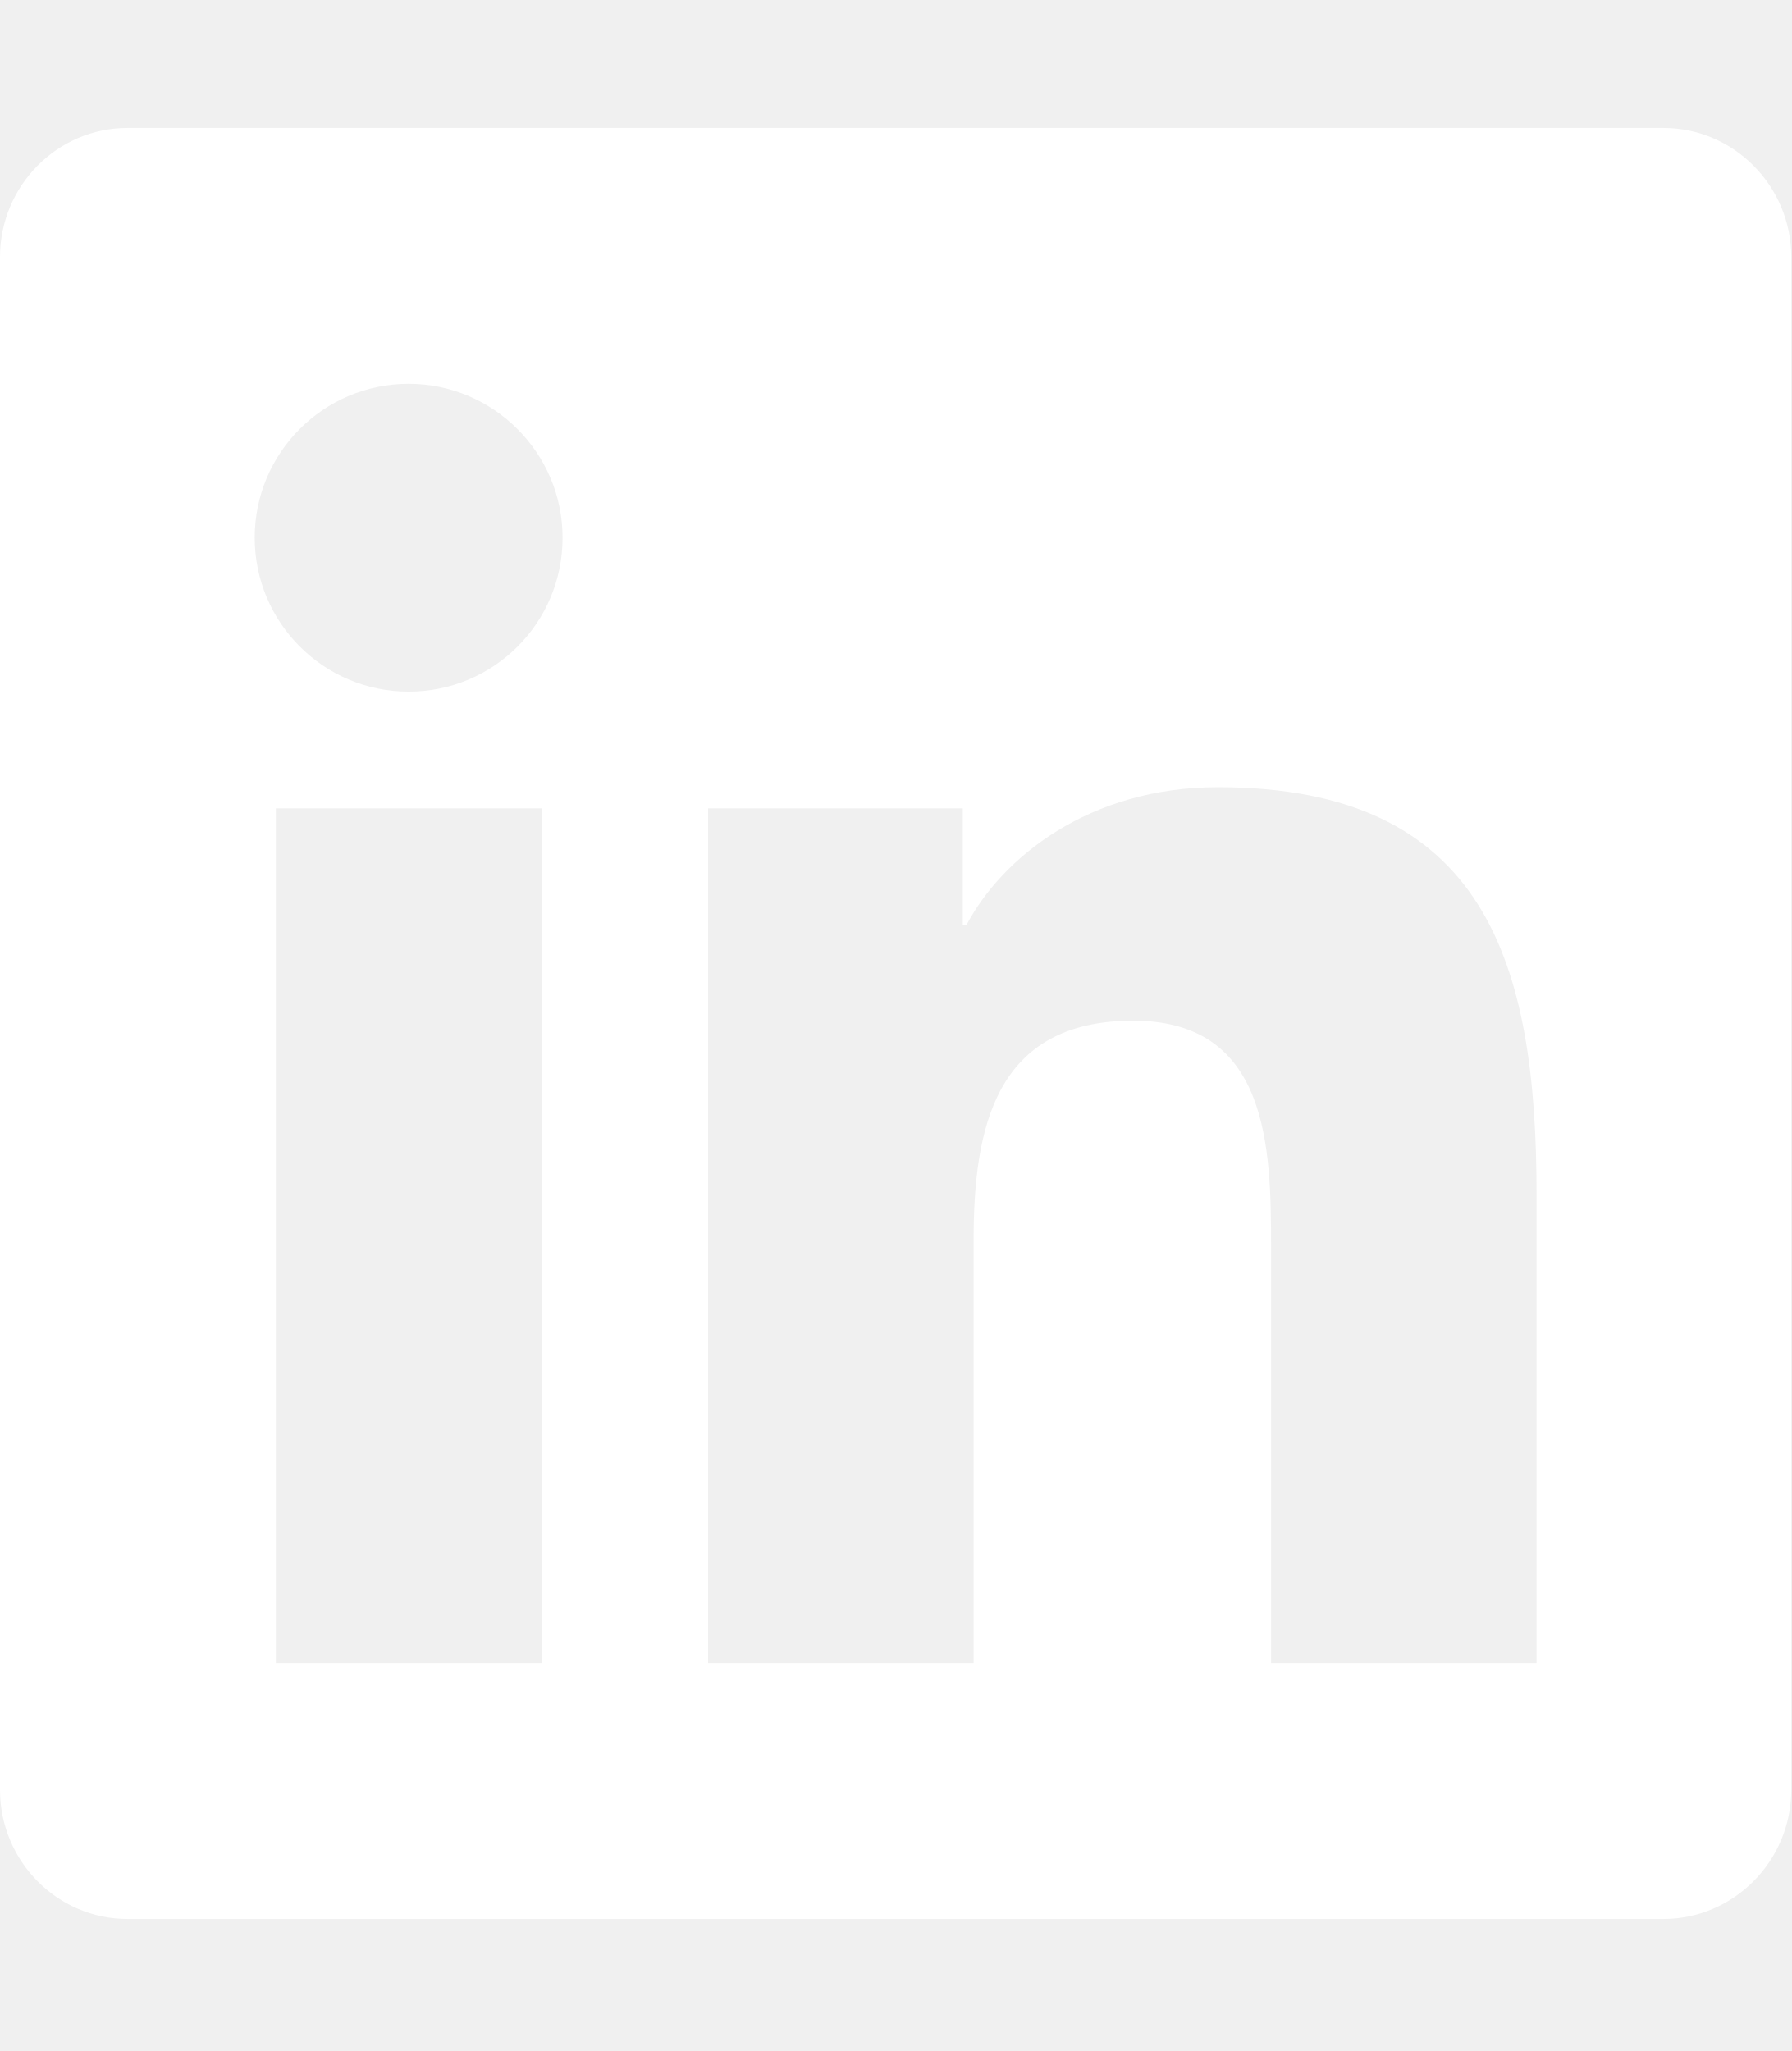
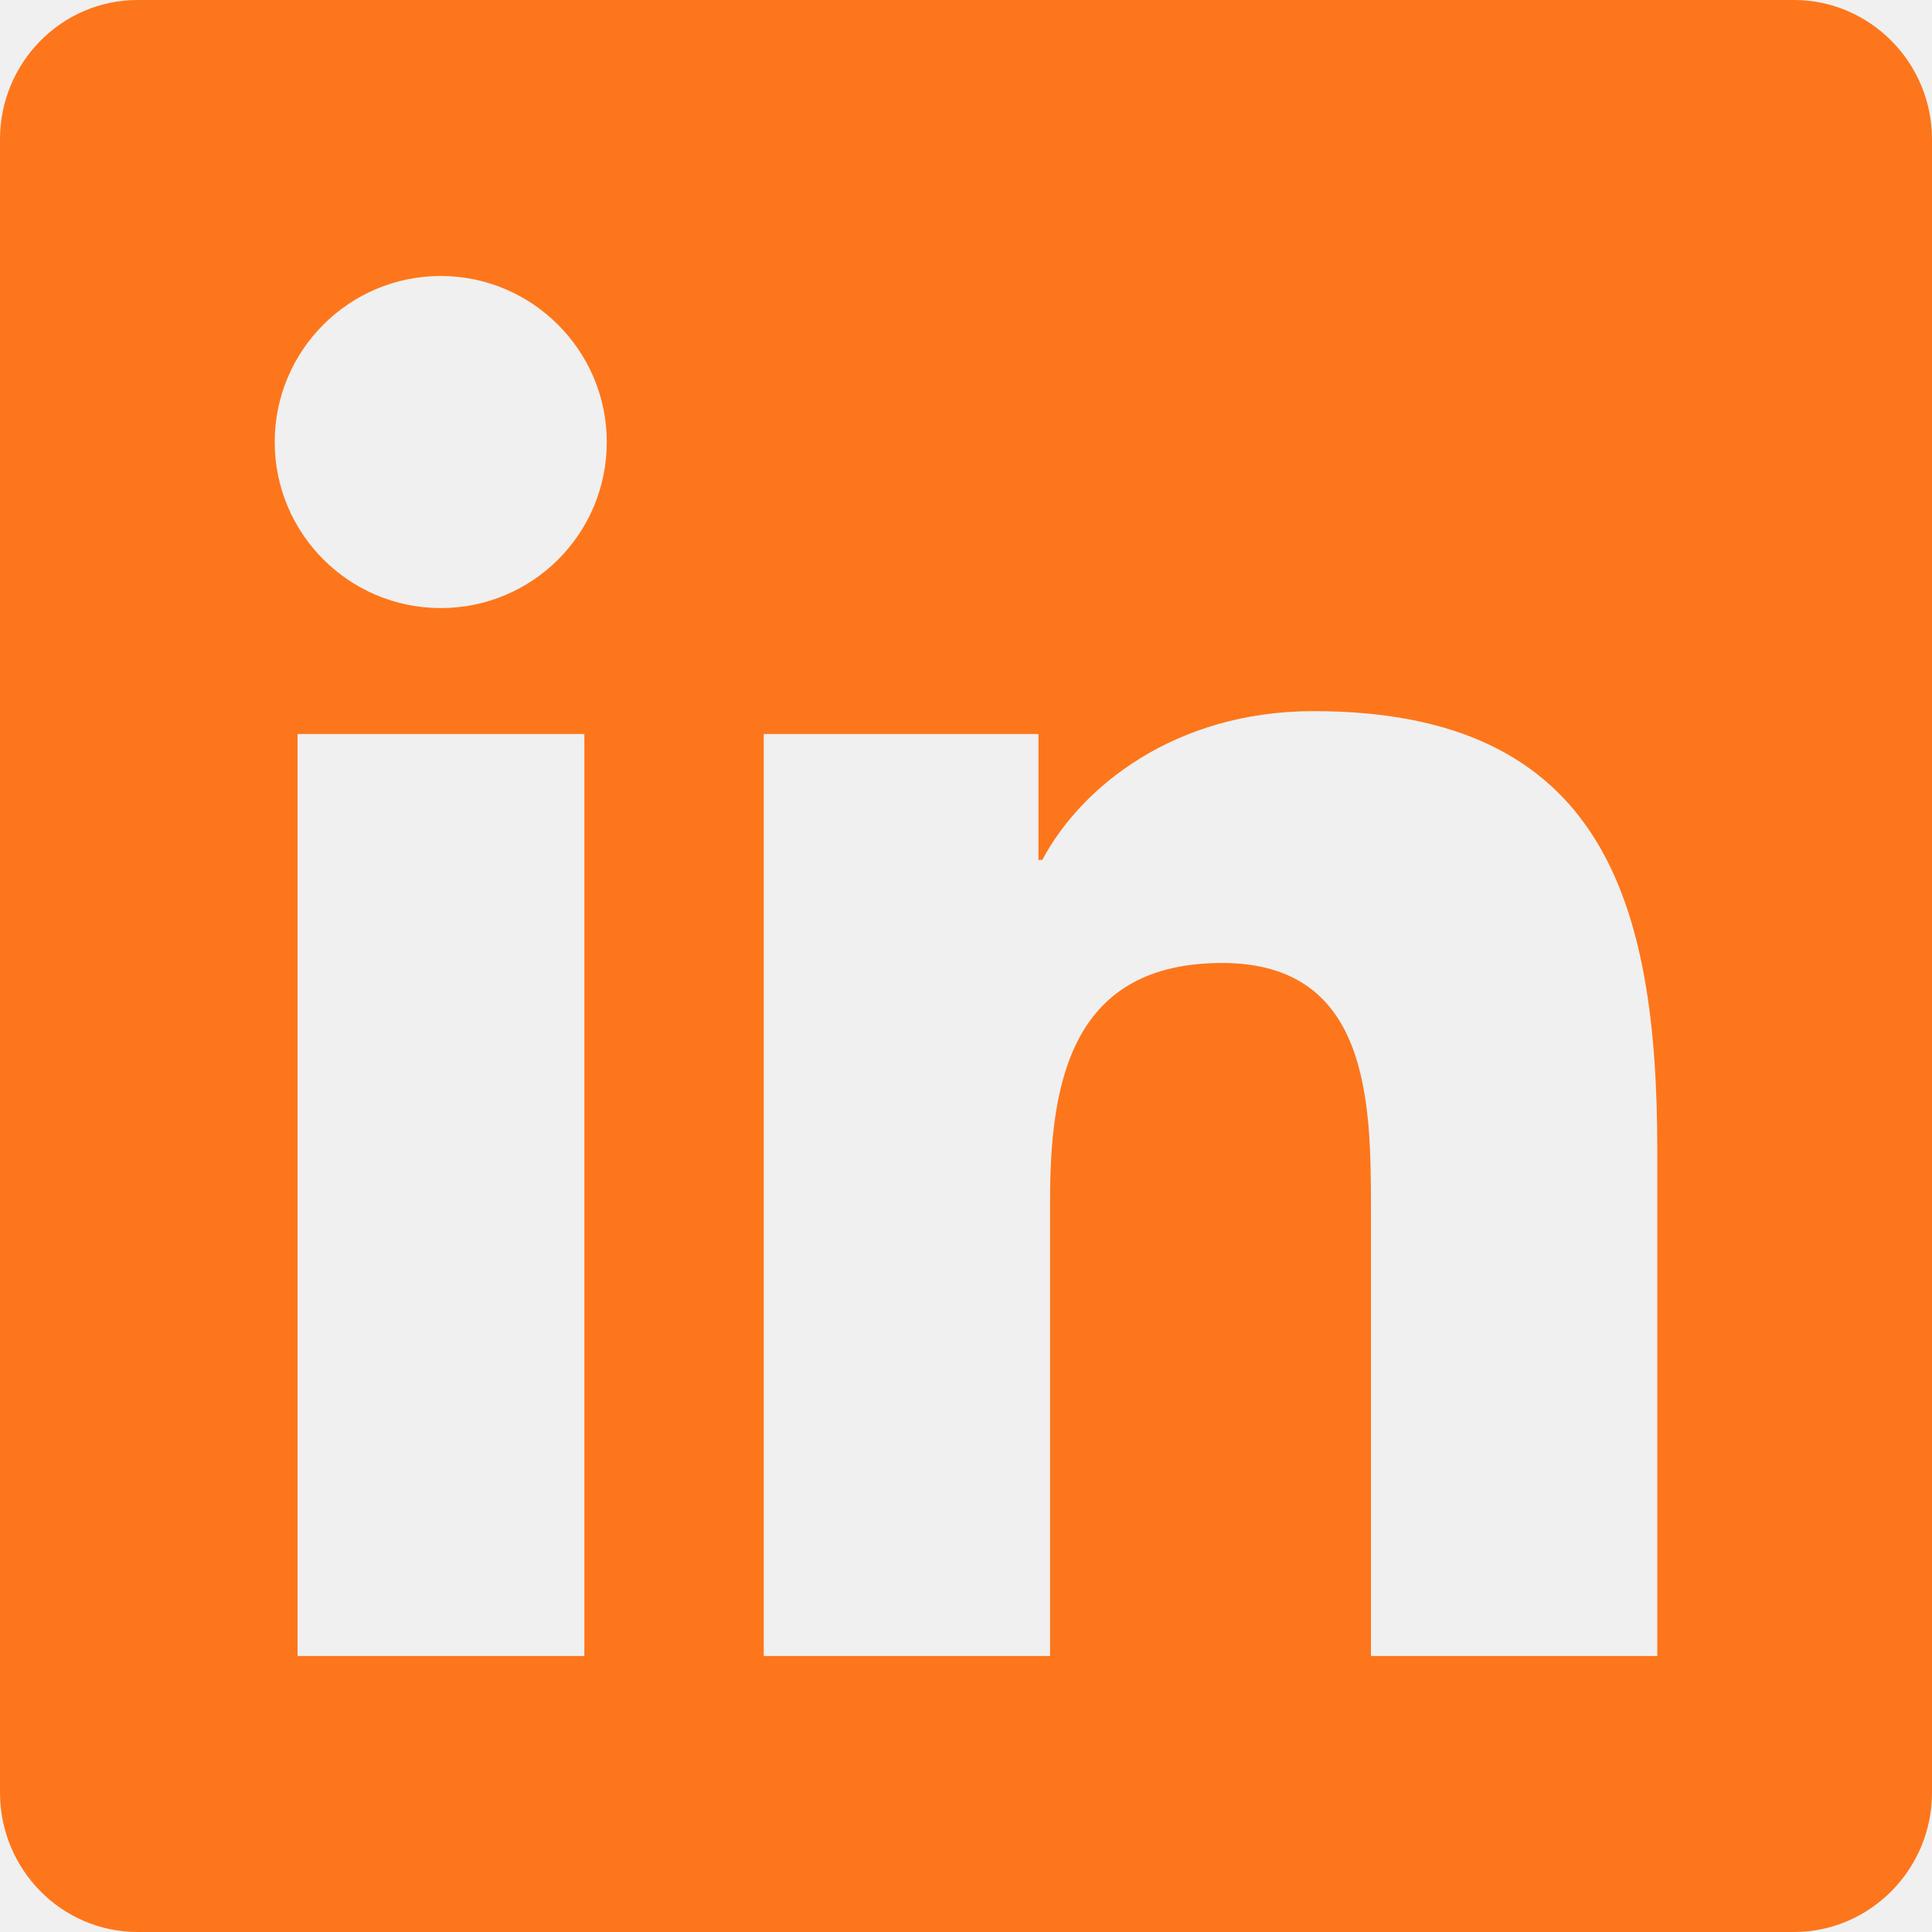
- <svg xmlns="http://www.w3.org/2000/svg" width="62" height="71" viewBox="0 0 62 71" fill="none">
-   <path d="M57.571 4.429H4.415C1.979 4.429 0 6.435 0 8.899V61.959C0 64.422 1.979 66.429 4.415 66.429H57.571C60.007 66.429 62 64.422 62 61.959V8.899C62 6.435 60.007 4.429 57.571 4.429ZM18.738 57.571H9.549V27.983H18.752V57.571H18.738ZM14.144 23.942C11.196 23.942 8.816 21.548 8.816 18.614C8.816 15.68 11.196 13.286 14.144 13.286C17.078 13.286 19.472 15.68 19.472 18.614C19.472 21.562 17.091 23.942 14.144 23.942ZM53.184 57.571H43.995V43.179C43.995 39.746 43.926 35.332 39.221 35.332C34.432 35.332 33.699 39.068 33.699 42.929V57.571H24.509V27.983H33.325V32.024H33.45C34.681 29.699 37.684 27.25 42.154 27.25C51.455 27.25 53.184 33.38 53.184 41.352V57.571Z" fill="white" />
+ <svg xmlns="http://www.w3.org/2000/svg" width="48" height="48" viewBox="0 0 48 48" fill="none">
+   <path d="M44.571 0H3.418C1.532 0 0 1.554 0 3.461V44.539C0 46.446 1.532 48 3.418 48H44.571C46.457 48 48 46.446 48 44.539V3.461C48 1.554 46.457 0 44.571 0ZM14.507 41.143H7.393V18.236H14.518V41.143H14.507ZM10.95 15.107C8.668 15.107 6.825 13.254 6.825 10.982C6.825 8.711 8.668 6.857 10.95 6.857C13.221 6.857 15.075 8.711 15.075 10.982C15.075 13.264 13.232 15.107 10.95 15.107ZM41.175 41.143H34.061V30C34.061 27.343 34.007 23.925 30.364 23.925C26.657 23.925 26.089 26.818 26.089 29.807V41.143H18.975V18.236H25.8V21.364H25.896C26.85 19.564 29.175 17.668 32.636 17.668C39.836 17.668 41.175 22.414 41.175 28.586V41.143Z" fill="#FD761B" />
</svg>
